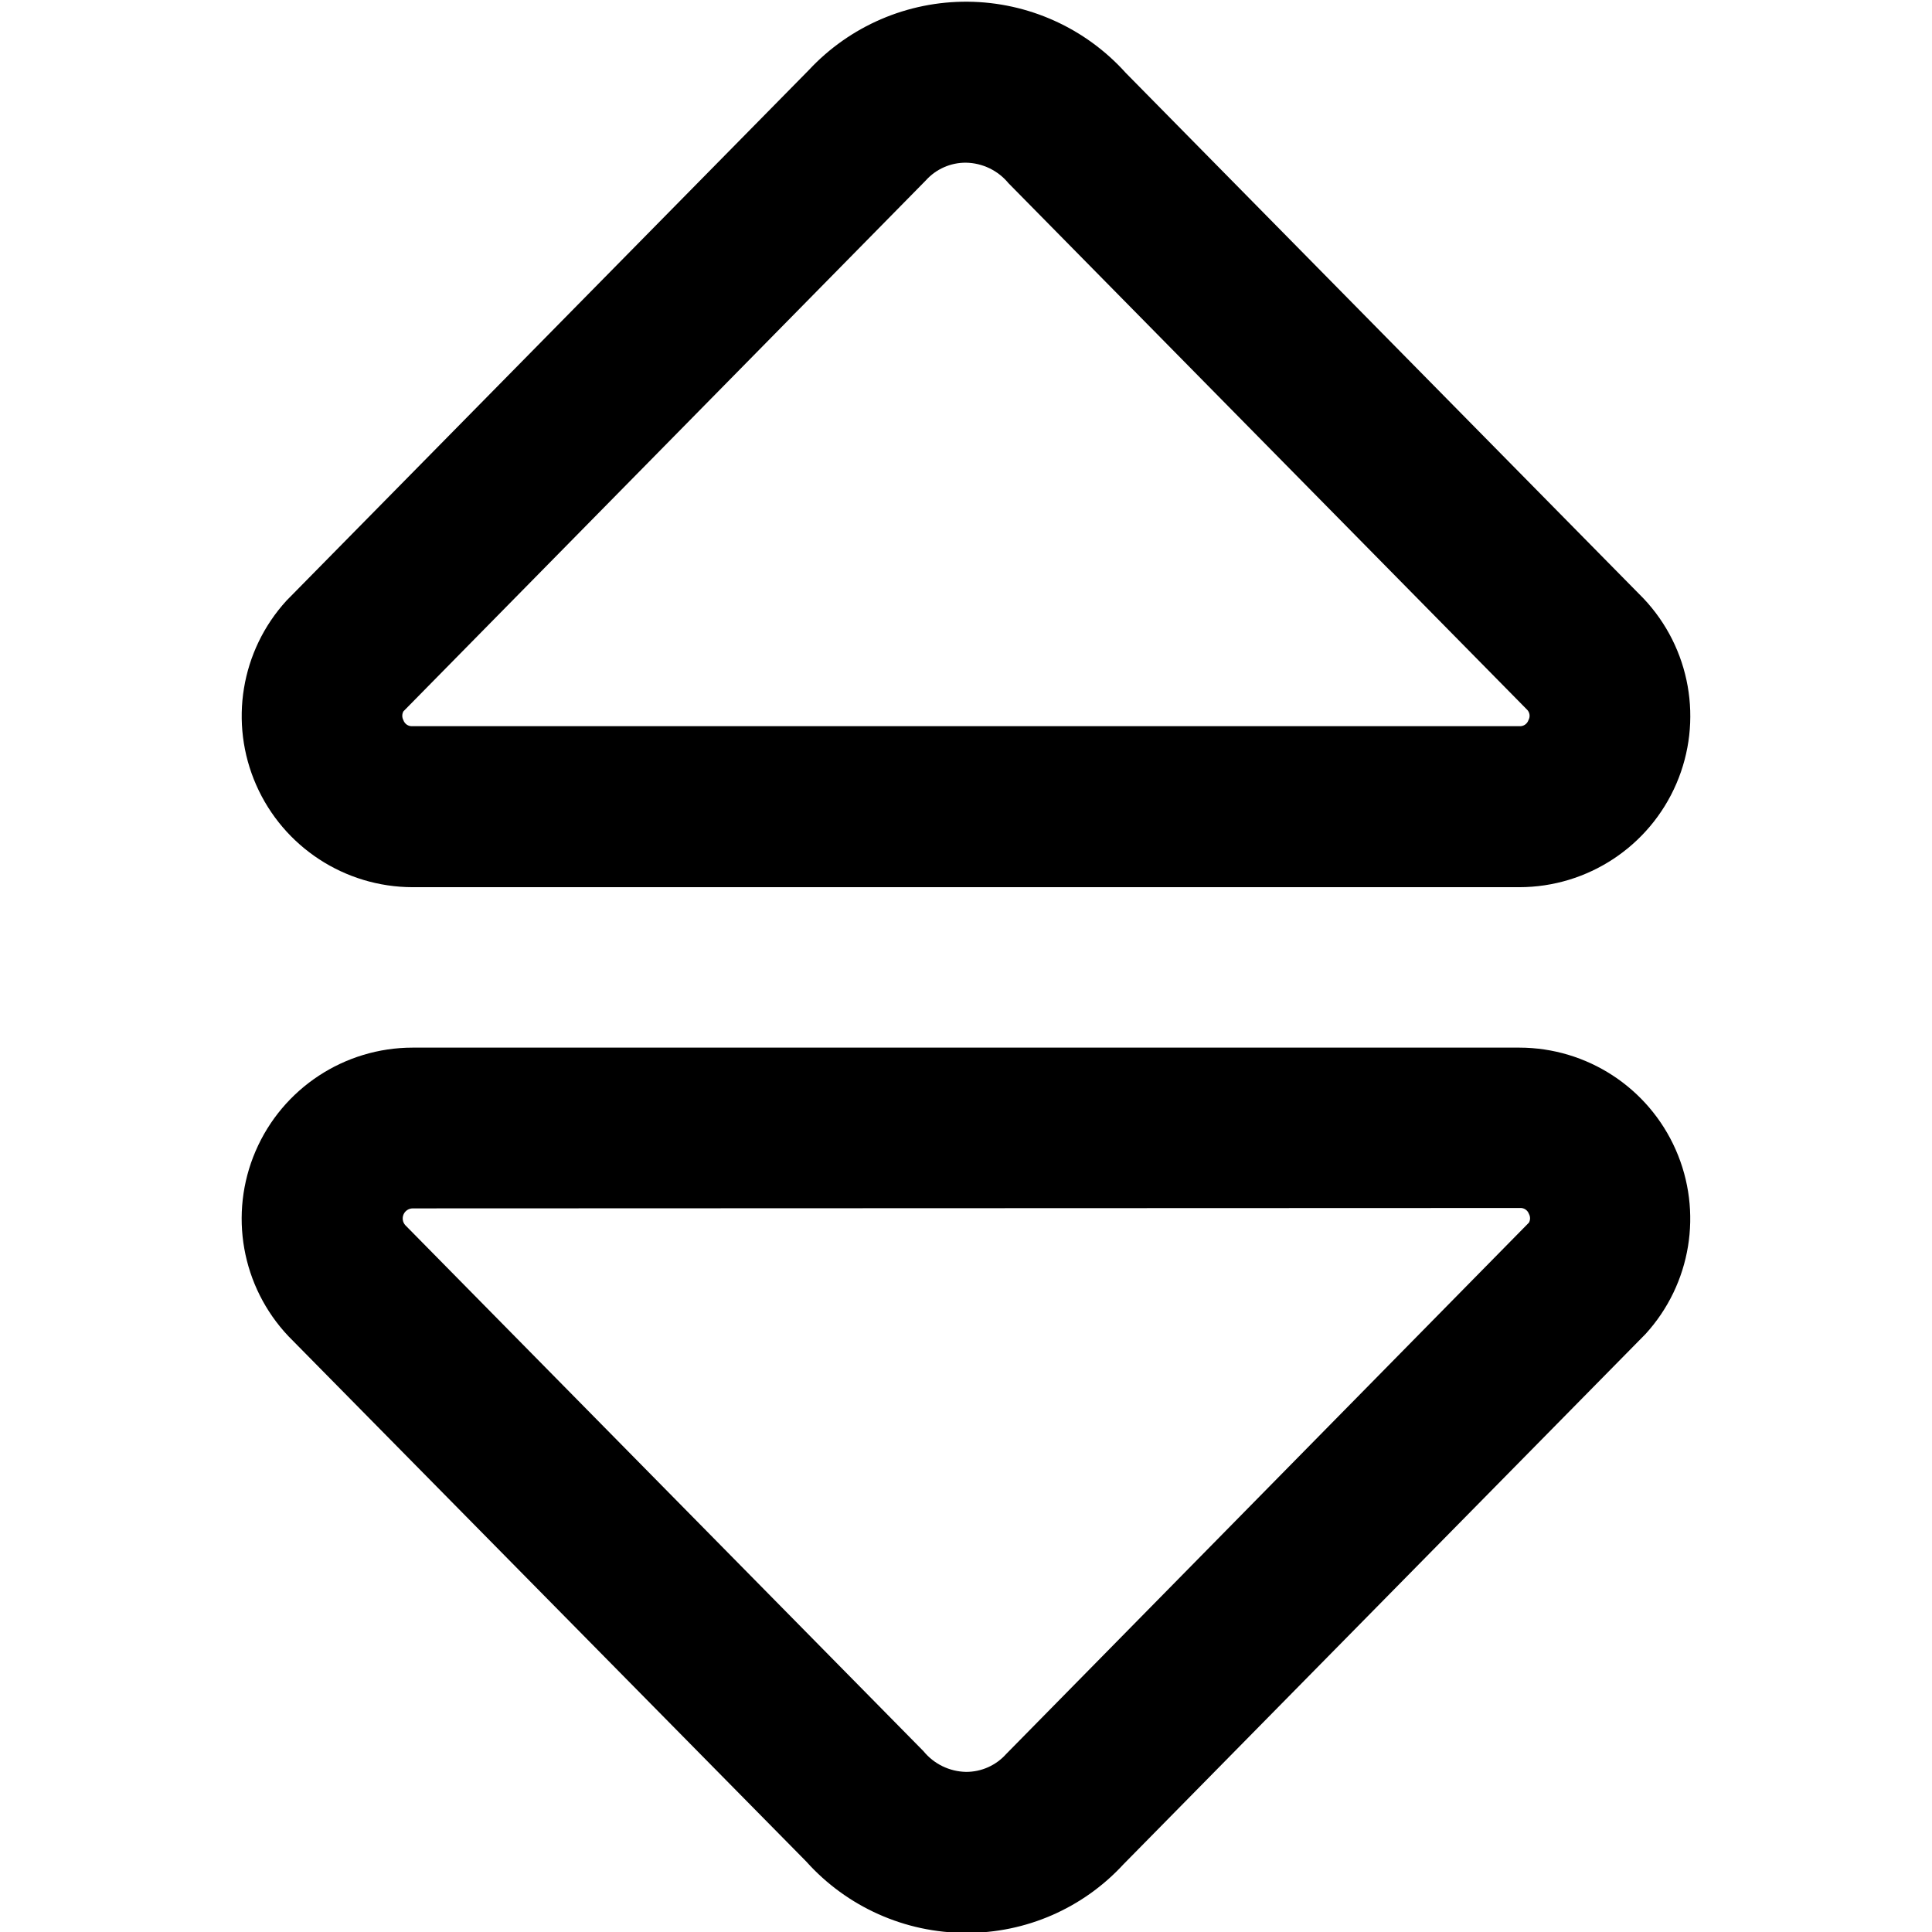
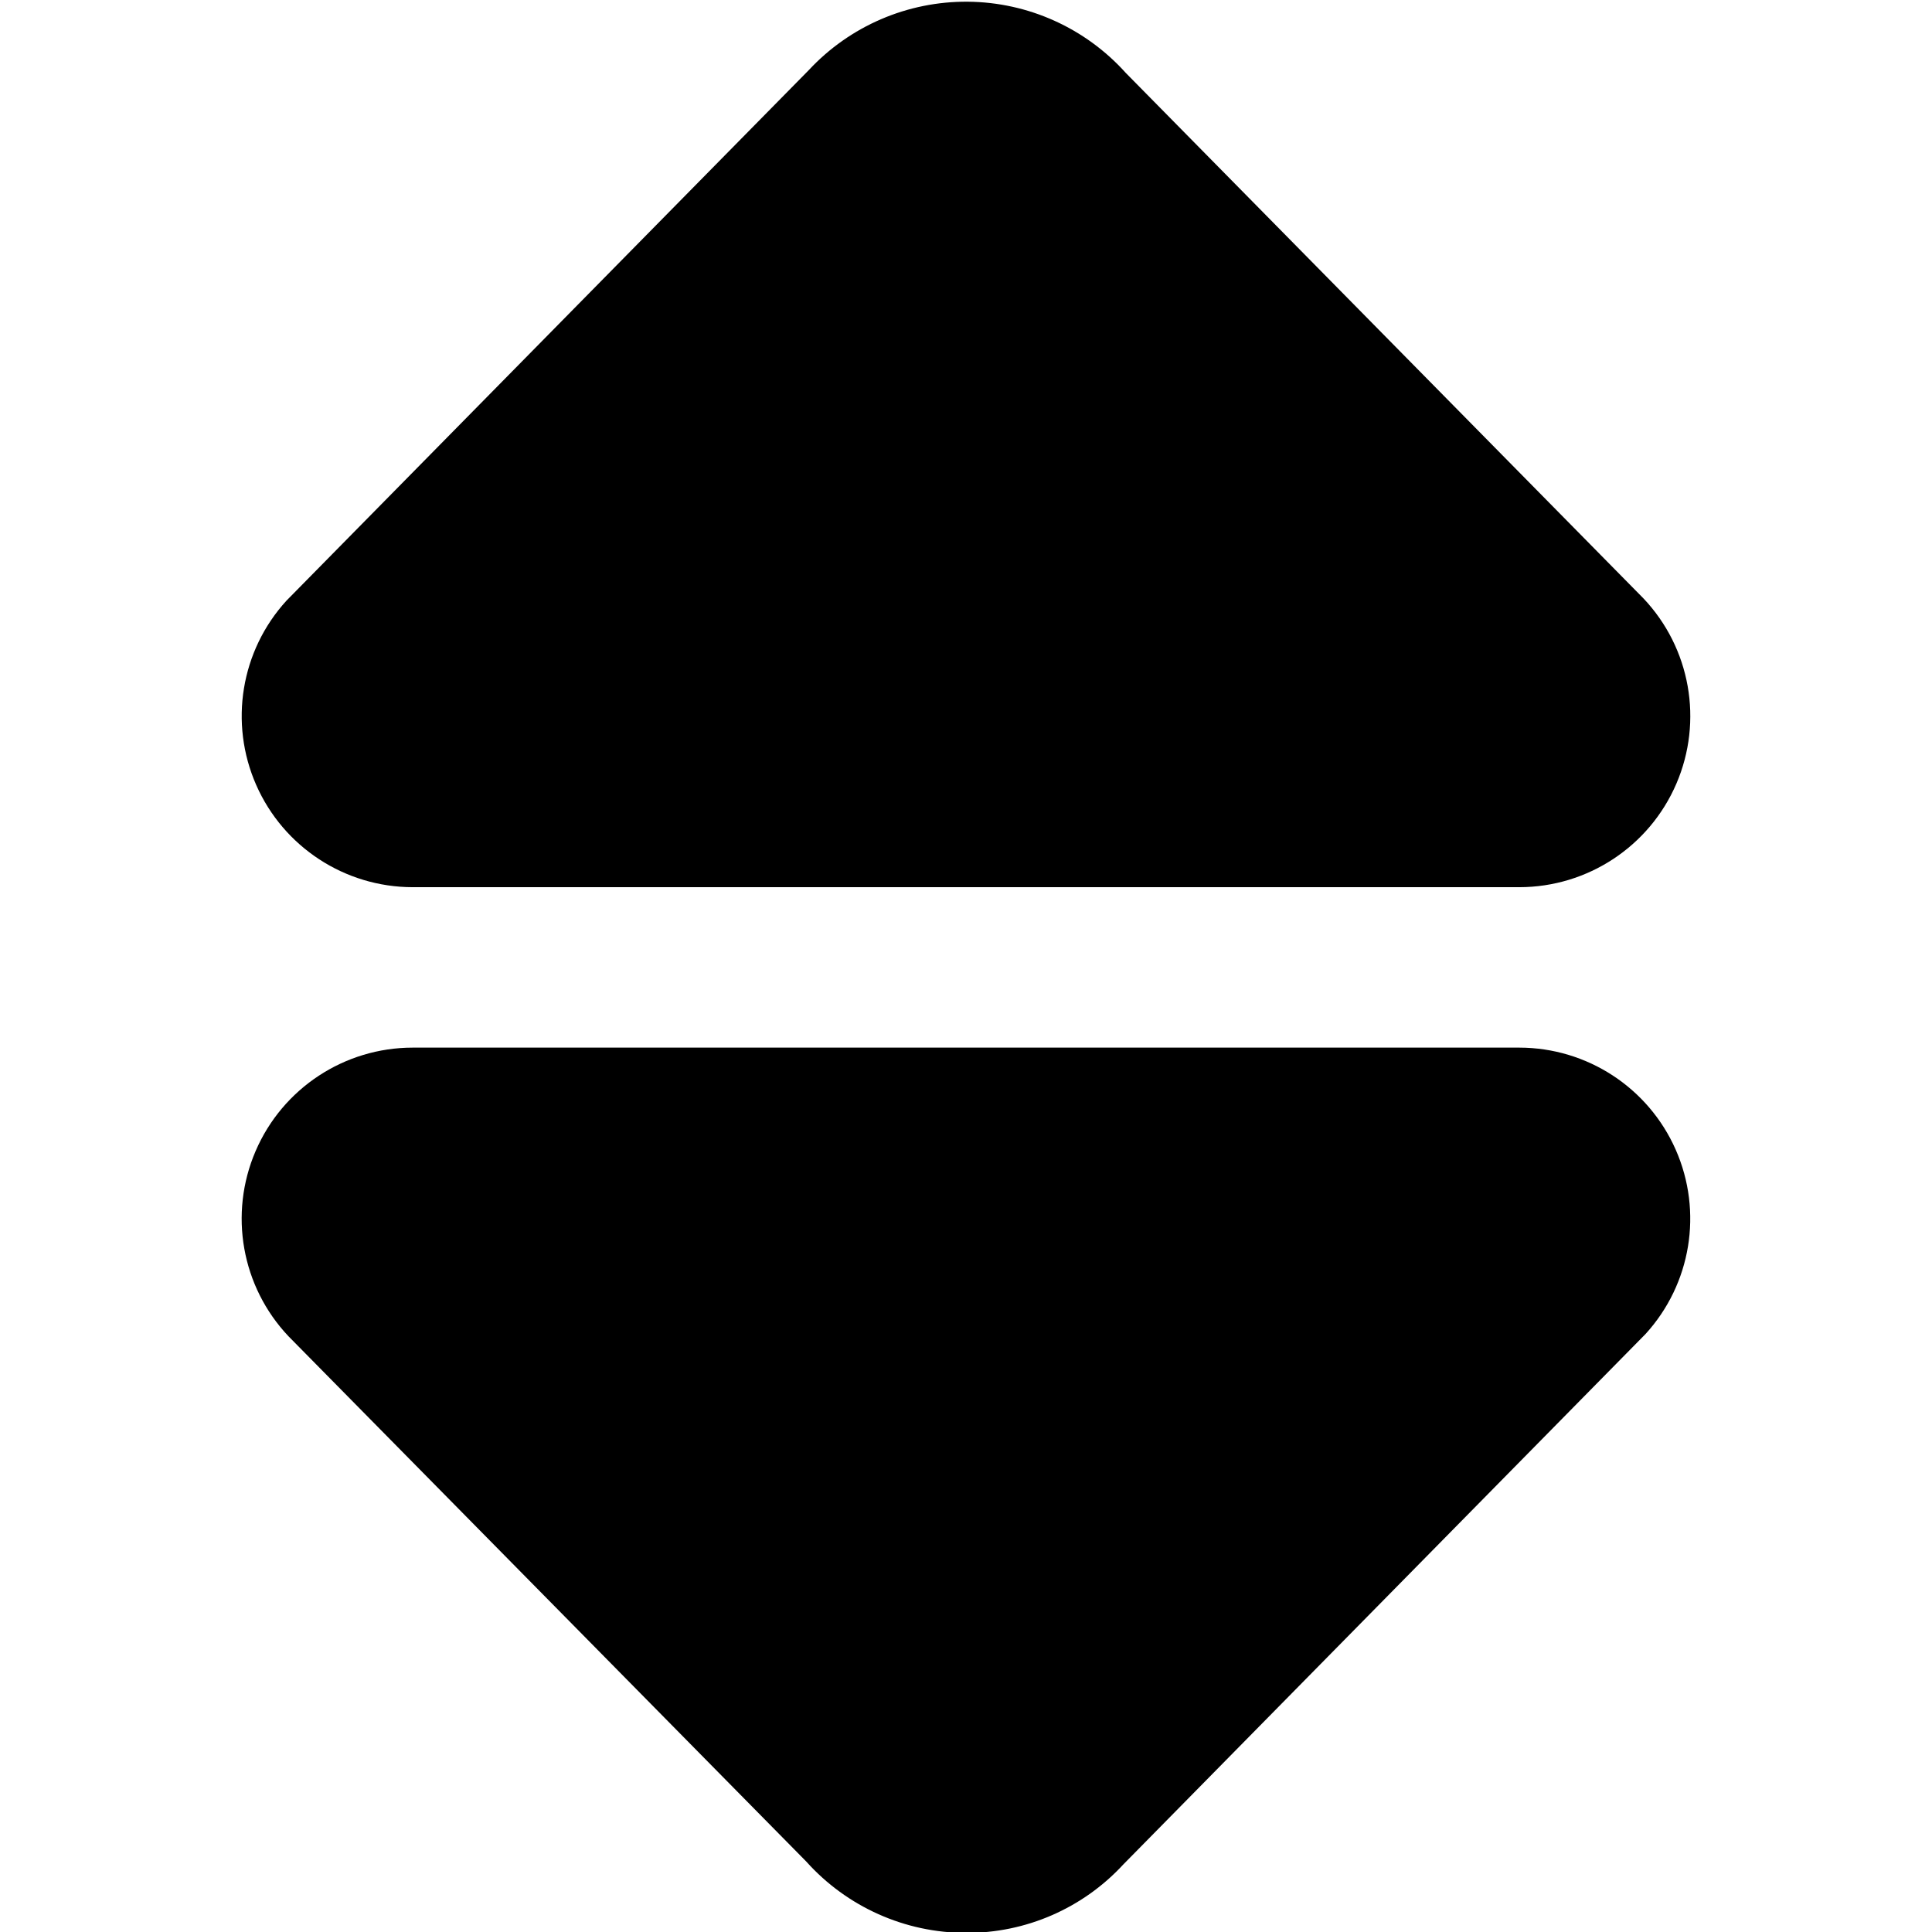
<svg id="arrow-circle-down" viewBox="0 0 24 24" width="15" height="15">
-   <path d="M18.873,11.021H5.127a2.126,2.126,0,0,1-1.568-3.56L10.046.872a2.669,2.669,0,0,1,3.939.034l6.431,6.528a2.126,2.126,0,0,1-1.543,3.587ZM5.011,8.837a.115.115,0,0,0,0,.109.111.111,0,0,0,.114.075H18.873a.111.111,0,0,0,.114-.075.109.109,0,0,0-.022-.135L12.528,2.276A.7.7,0,0,0,12,2.021a.664.664,0,0,0-.5.221L5.01,8.838ZM12,24.011a2.667,2.667,0,0,1-1.985-.887L3.584,16.6a2.125,2.125,0,0,1,1.543-3.586H18.873a2.125,2.125,0,0,1,1.568,3.558l-6.487,6.589A2.641,2.641,0,0,1,12,24.011Zm-6.873-9a.125.125,0,0,0-.092.209l6.437,6.534a.7.7,0,0,0,.528.257.665.665,0,0,0,.5-.223l6.493-6.6h0a.112.112,0,0,0,0-.108.111.111,0,0,0-.114-.074Z" />
+   <path d="M18.873,11.021H5.127a2.126,2.126,0,0,1-1.568-3.56L10.046.872a2.669,2.669,0,0,1,3.939.034l6.431,6.528a2.126,2.126,0,0,1-1.543,3.587ZM12,24.011a2.667,2.667,0,0,1-1.985-.887L3.584,16.6a2.125,2.125,0,0,1,1.543-3.586H18.873a2.125,2.125,0,0,1,1.568,3.558l-6.487,6.589A2.641,2.641,0,0,1,12,24.011Z" />
</svg>
